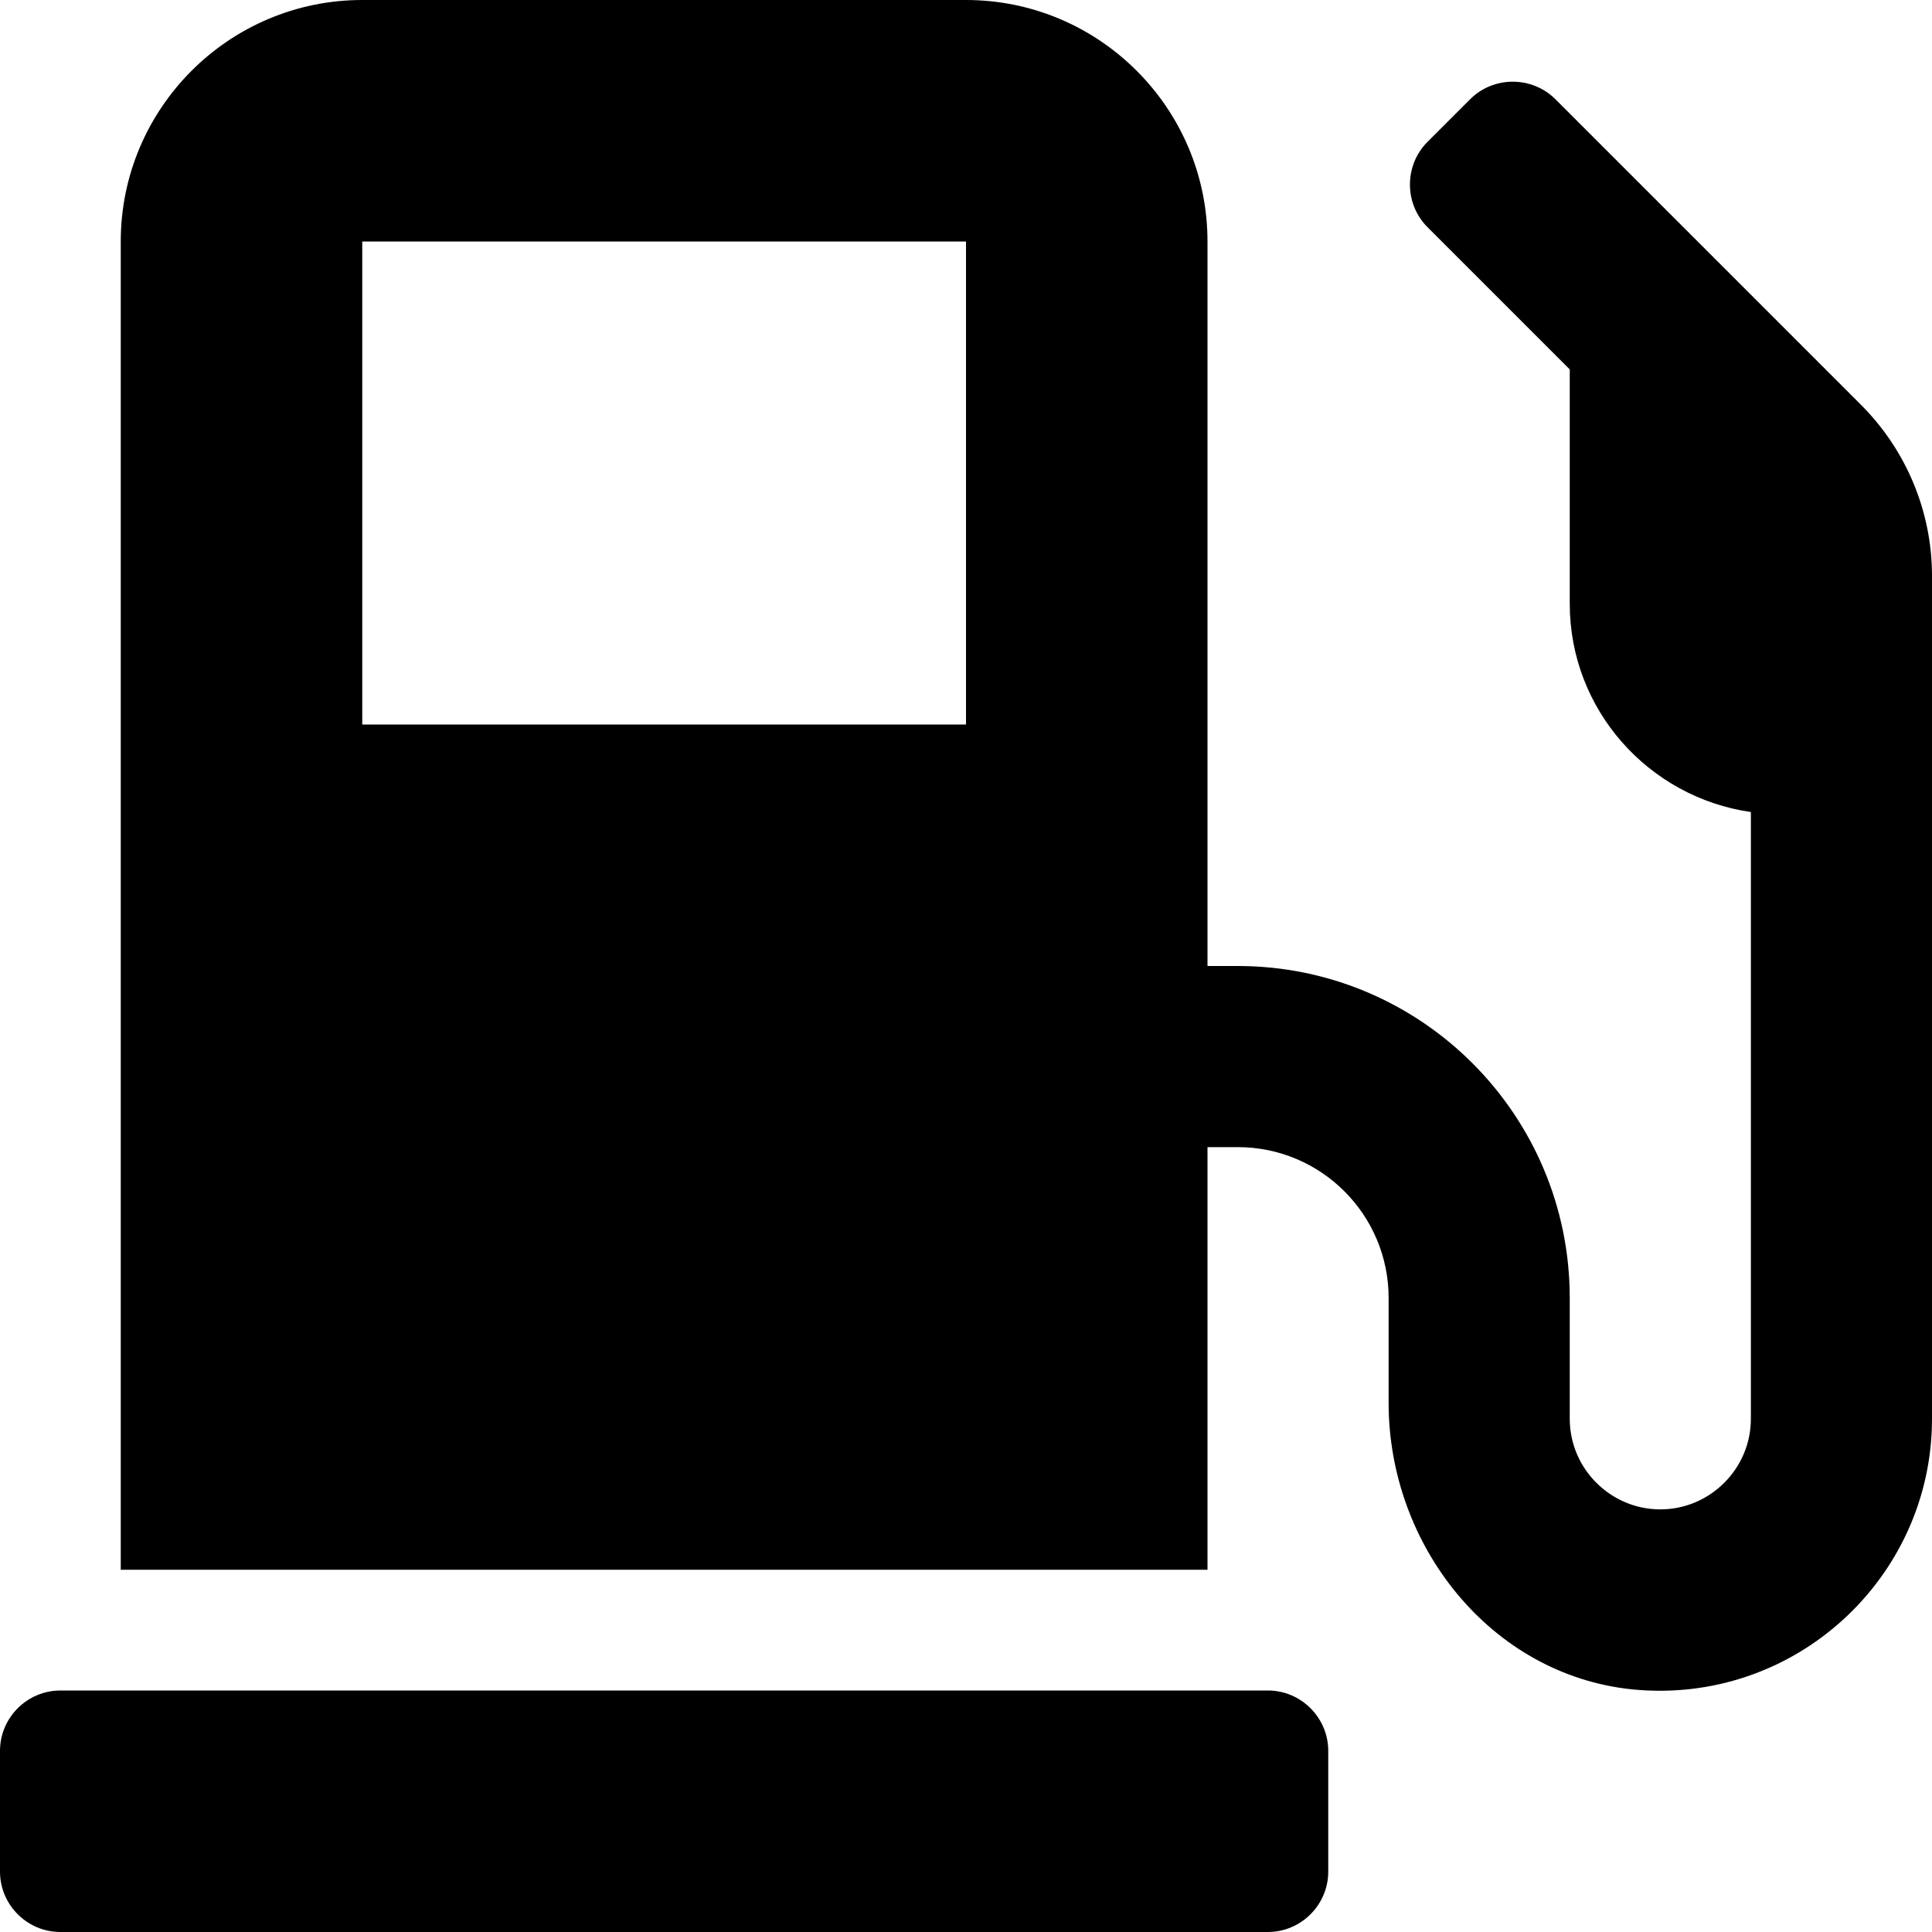
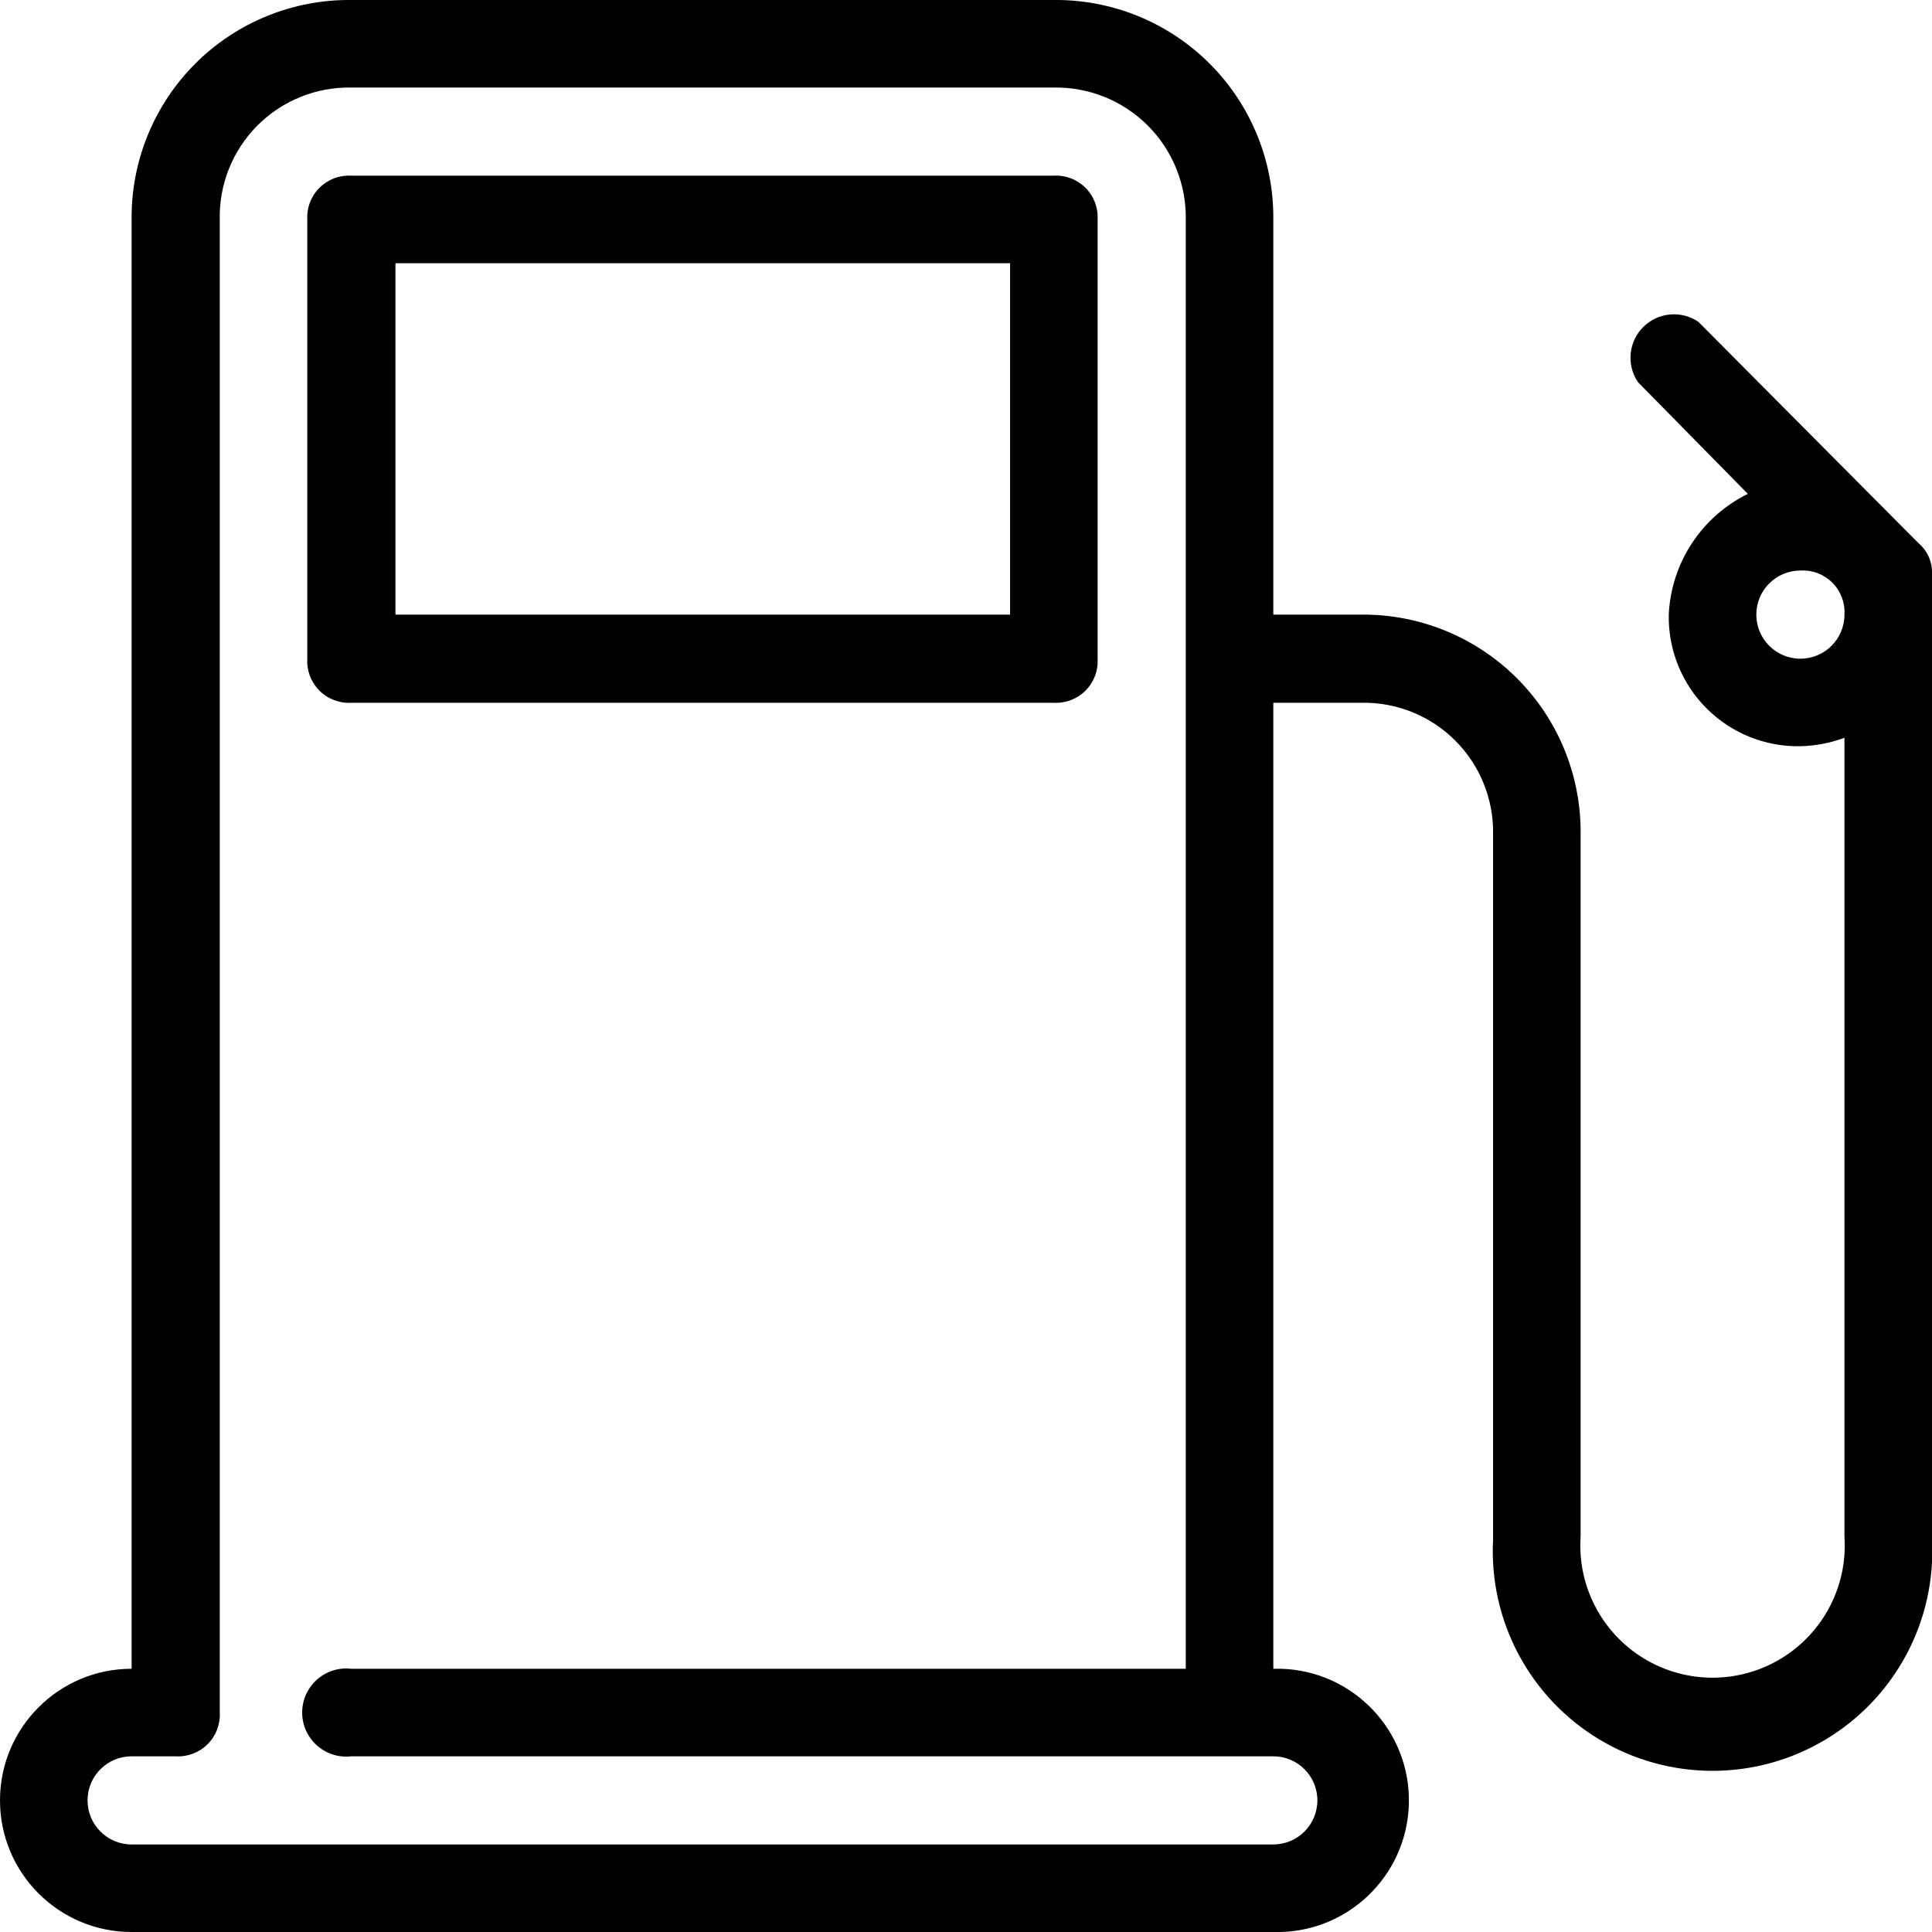
- <svg xmlns="http://www.w3.org/2000/svg" aria-hidden="true" focusable="false" data-prefix="fas" data-icon="gas-pump" class="svg-inline--fa fa-gas-pump fa-w-16" role="img" viewBox="0 0 512 512">
-   <path fill="currentColor" d="M336 448H16c-8.8 0-16 7.2-16 16v32c0 8.8 7.2 16 16 16h320c8.8 0 16-7.2 16-16v-32c0-8.8-7.2-16-16-16zm157.2-340.7l-81-81c-6.2-6.2-16.4-6.2-22.6 0l-11.3 11.3c-6.2 6.2-6.2 16.4 0 22.6L416 97.9V160c0 28.1 20.9 51.3 48 55.2V376c0 13.2-10.8 24-24 24s-24-10.8-24-24v-32c0-48.6-39.4-88-88-88h-8V64c0-35.3-28.7-64-64-64H96C60.7 0 32 28.7 32 64v352h288V304h8c22.1 0 40 17.9 40 40v27.8c0 37.7 27 72 64.5 75.9 43 4.3 79.5-29.5 79.5-71.7V152.6c0-17-6.8-33.3-18.8-45.3zM256 192H96V64h160v128z" />
+ <svg xmlns="http://www.w3.org/2000/svg" viewBox="0 0 32 32">
+   <g id="Capa_2" data-name="Capa 2">
+     <g id="Capa_1-2" data-name="Capa 1">
+       <path d="M17.45,0a3.6,3.6,0,0,1,3.64,3.64v6.54h1.46a3.6,3.6,0,0,1,3.63,3.64V25.45a2.19,2.19,0,1,0,4.37,0V12.22a2.26,2.26,0,0,1-.73.14,2.14,2.14,0,0,1-2.18-2.18,2.35,2.35,0,0,1,1.31-2L27.13,6.33a.72.72,0,0,1,1-1L31.78,9a.63.63,0,0,1,.22.5v16a3.64,3.64,0,1,1-7.27,0V13.82a2.14,2.14,0,0,0-2.18-2.18H21.09v16h.13A2.18,2.18,0,0,1,21.09,32H2.18a2.18,2.18,0,0,1,0-4.36v-24A3.6,3.6,0,0,1,5.82,0Zm0,1.45H5.82A2.14,2.14,0,0,0,3.64,3.64V28.36a.69.69,0,0,1-.73.73H2.18a.73.73,0,1,0,0,1.46H21.09a.73.73,0,0,0,0-1.46H5.82a.73.73,0,1,1,0-1.45H19.64v-24a2.15,2.15,0,0,0-2.19-2.19Zm0,1.46a.69.69,0,0,1,.73.73v7.27a.69.69,0,0,1-.73.73H5.82a.69.69,0,0,1-.73-.73V3.64a.69.69,0,0,1,.73-.73ZM29.82,9.45a.73.73,0,1,0,.73.73.69.69,0,0,0-.73-.73ZM16.73,4.36H6.55v5.82H16.73Z" />
+     </g>
+   </g>
</svg>
